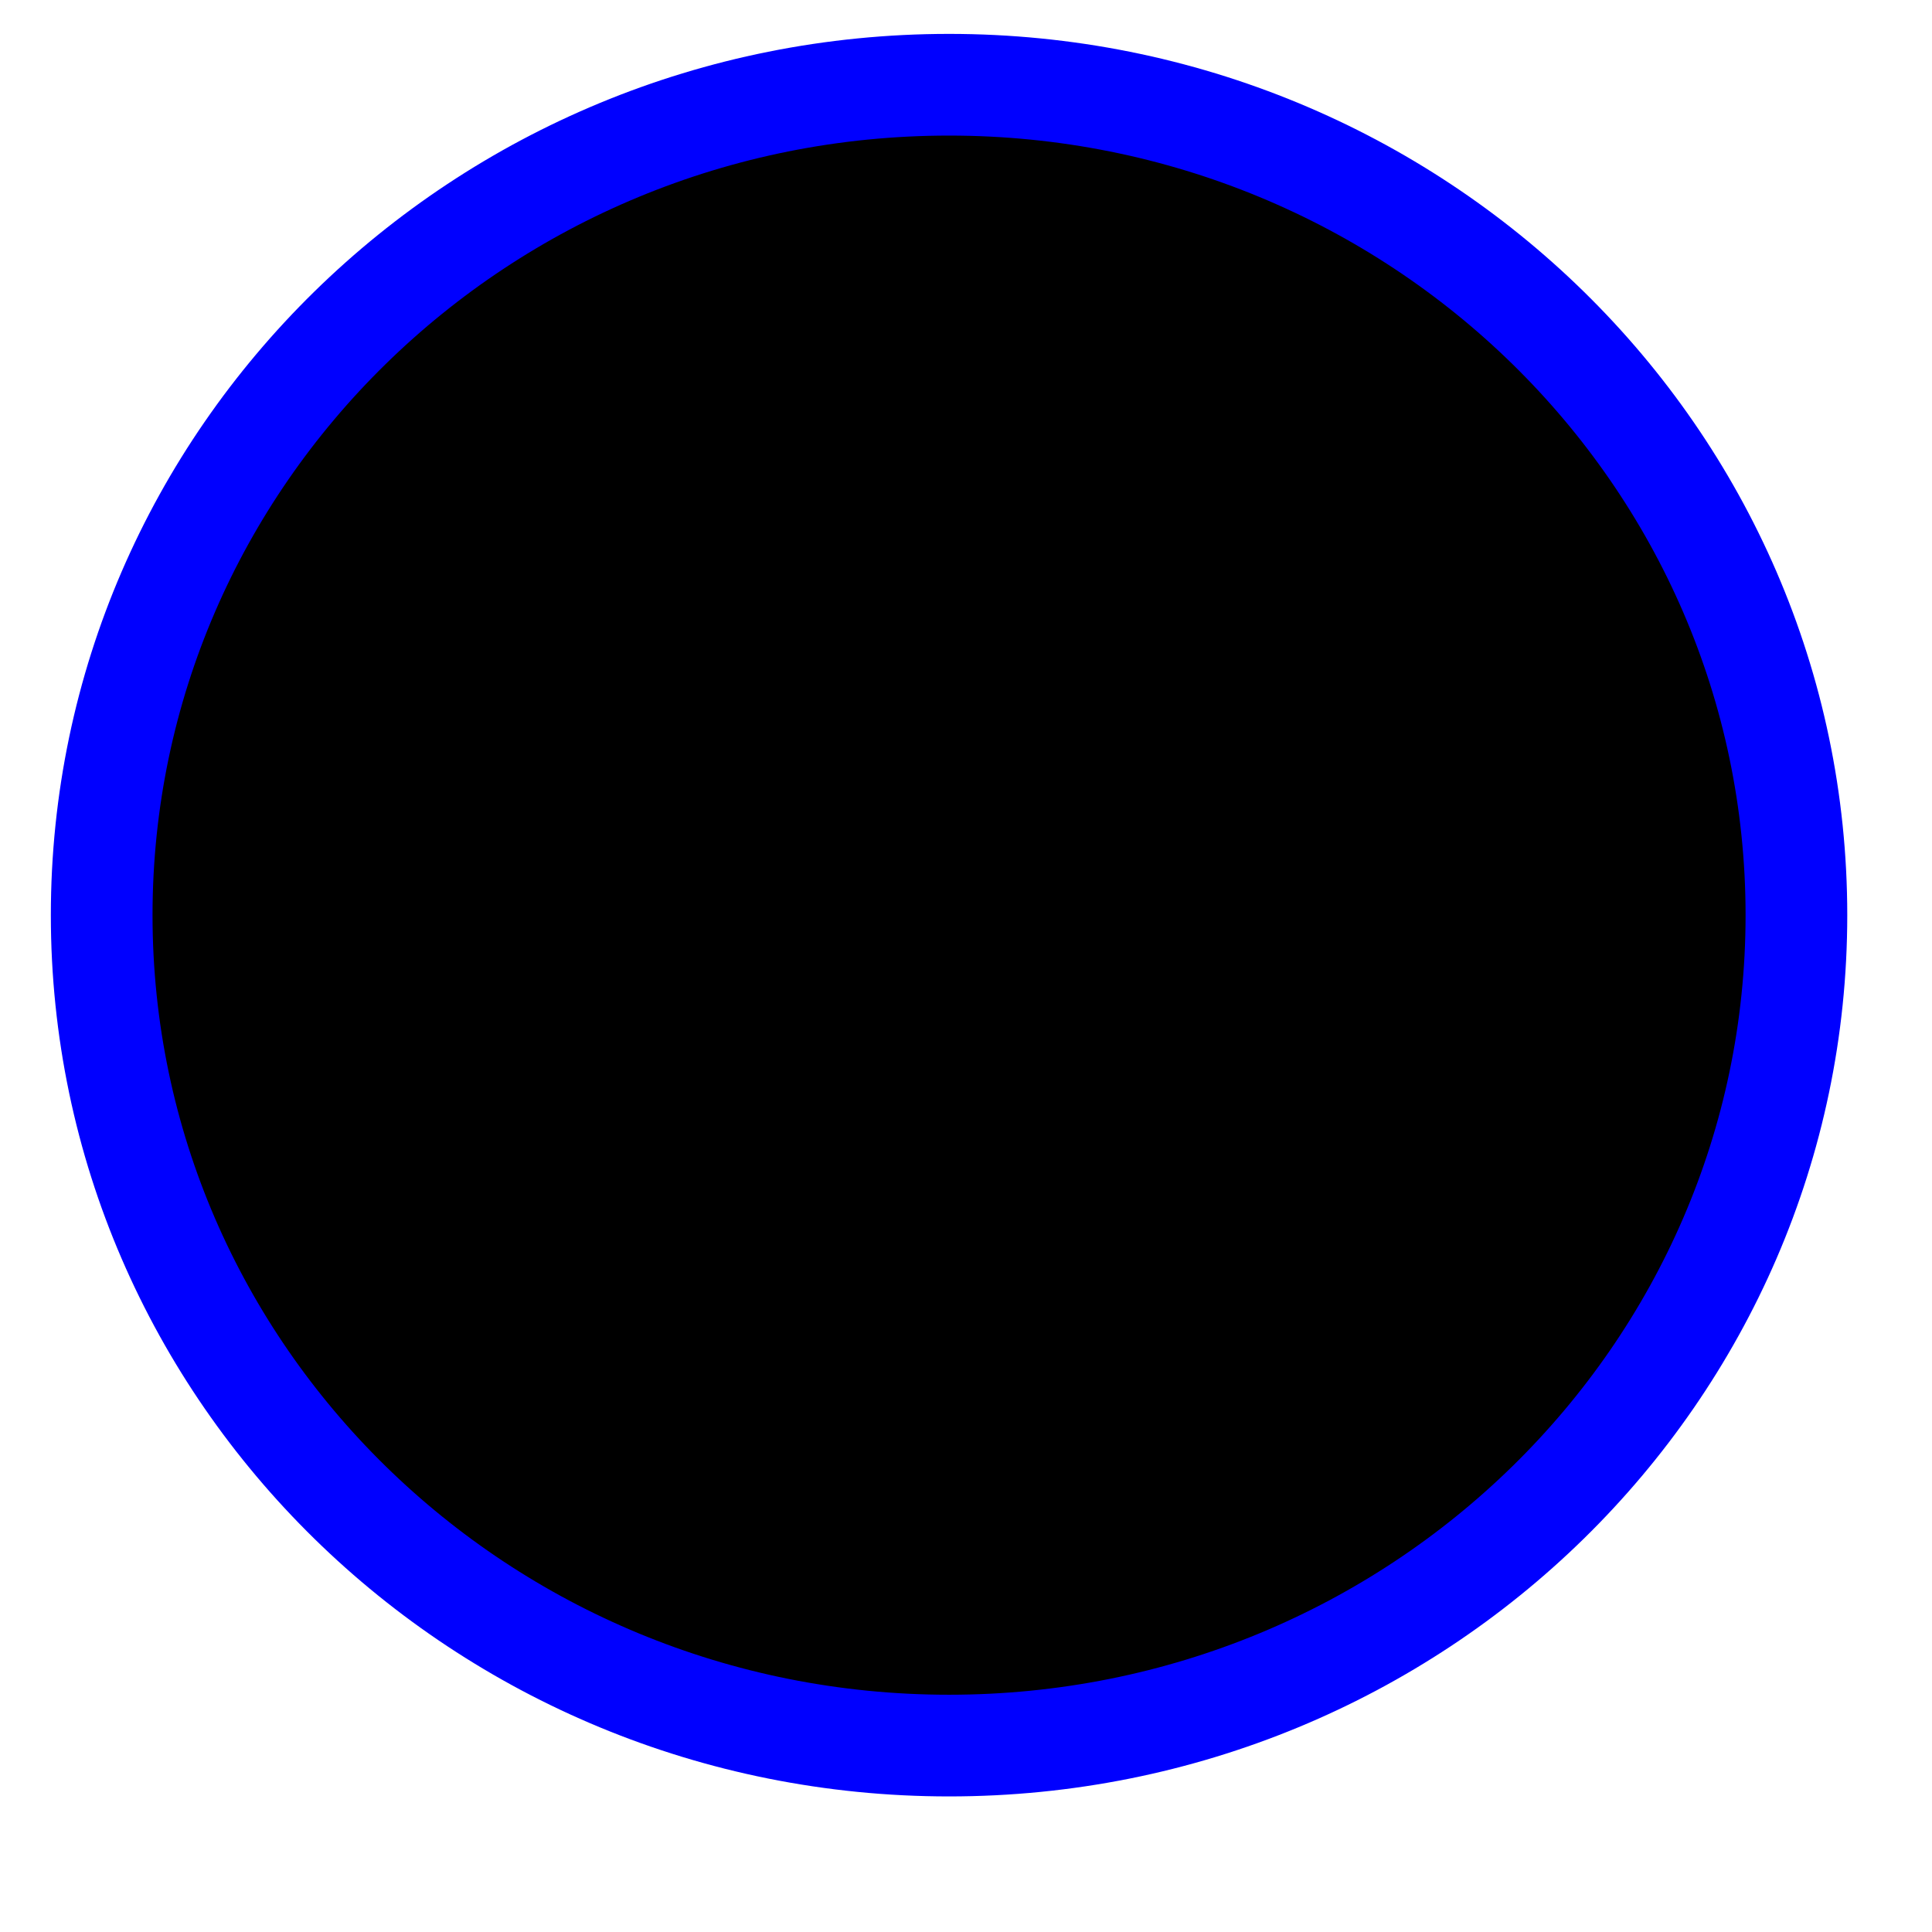
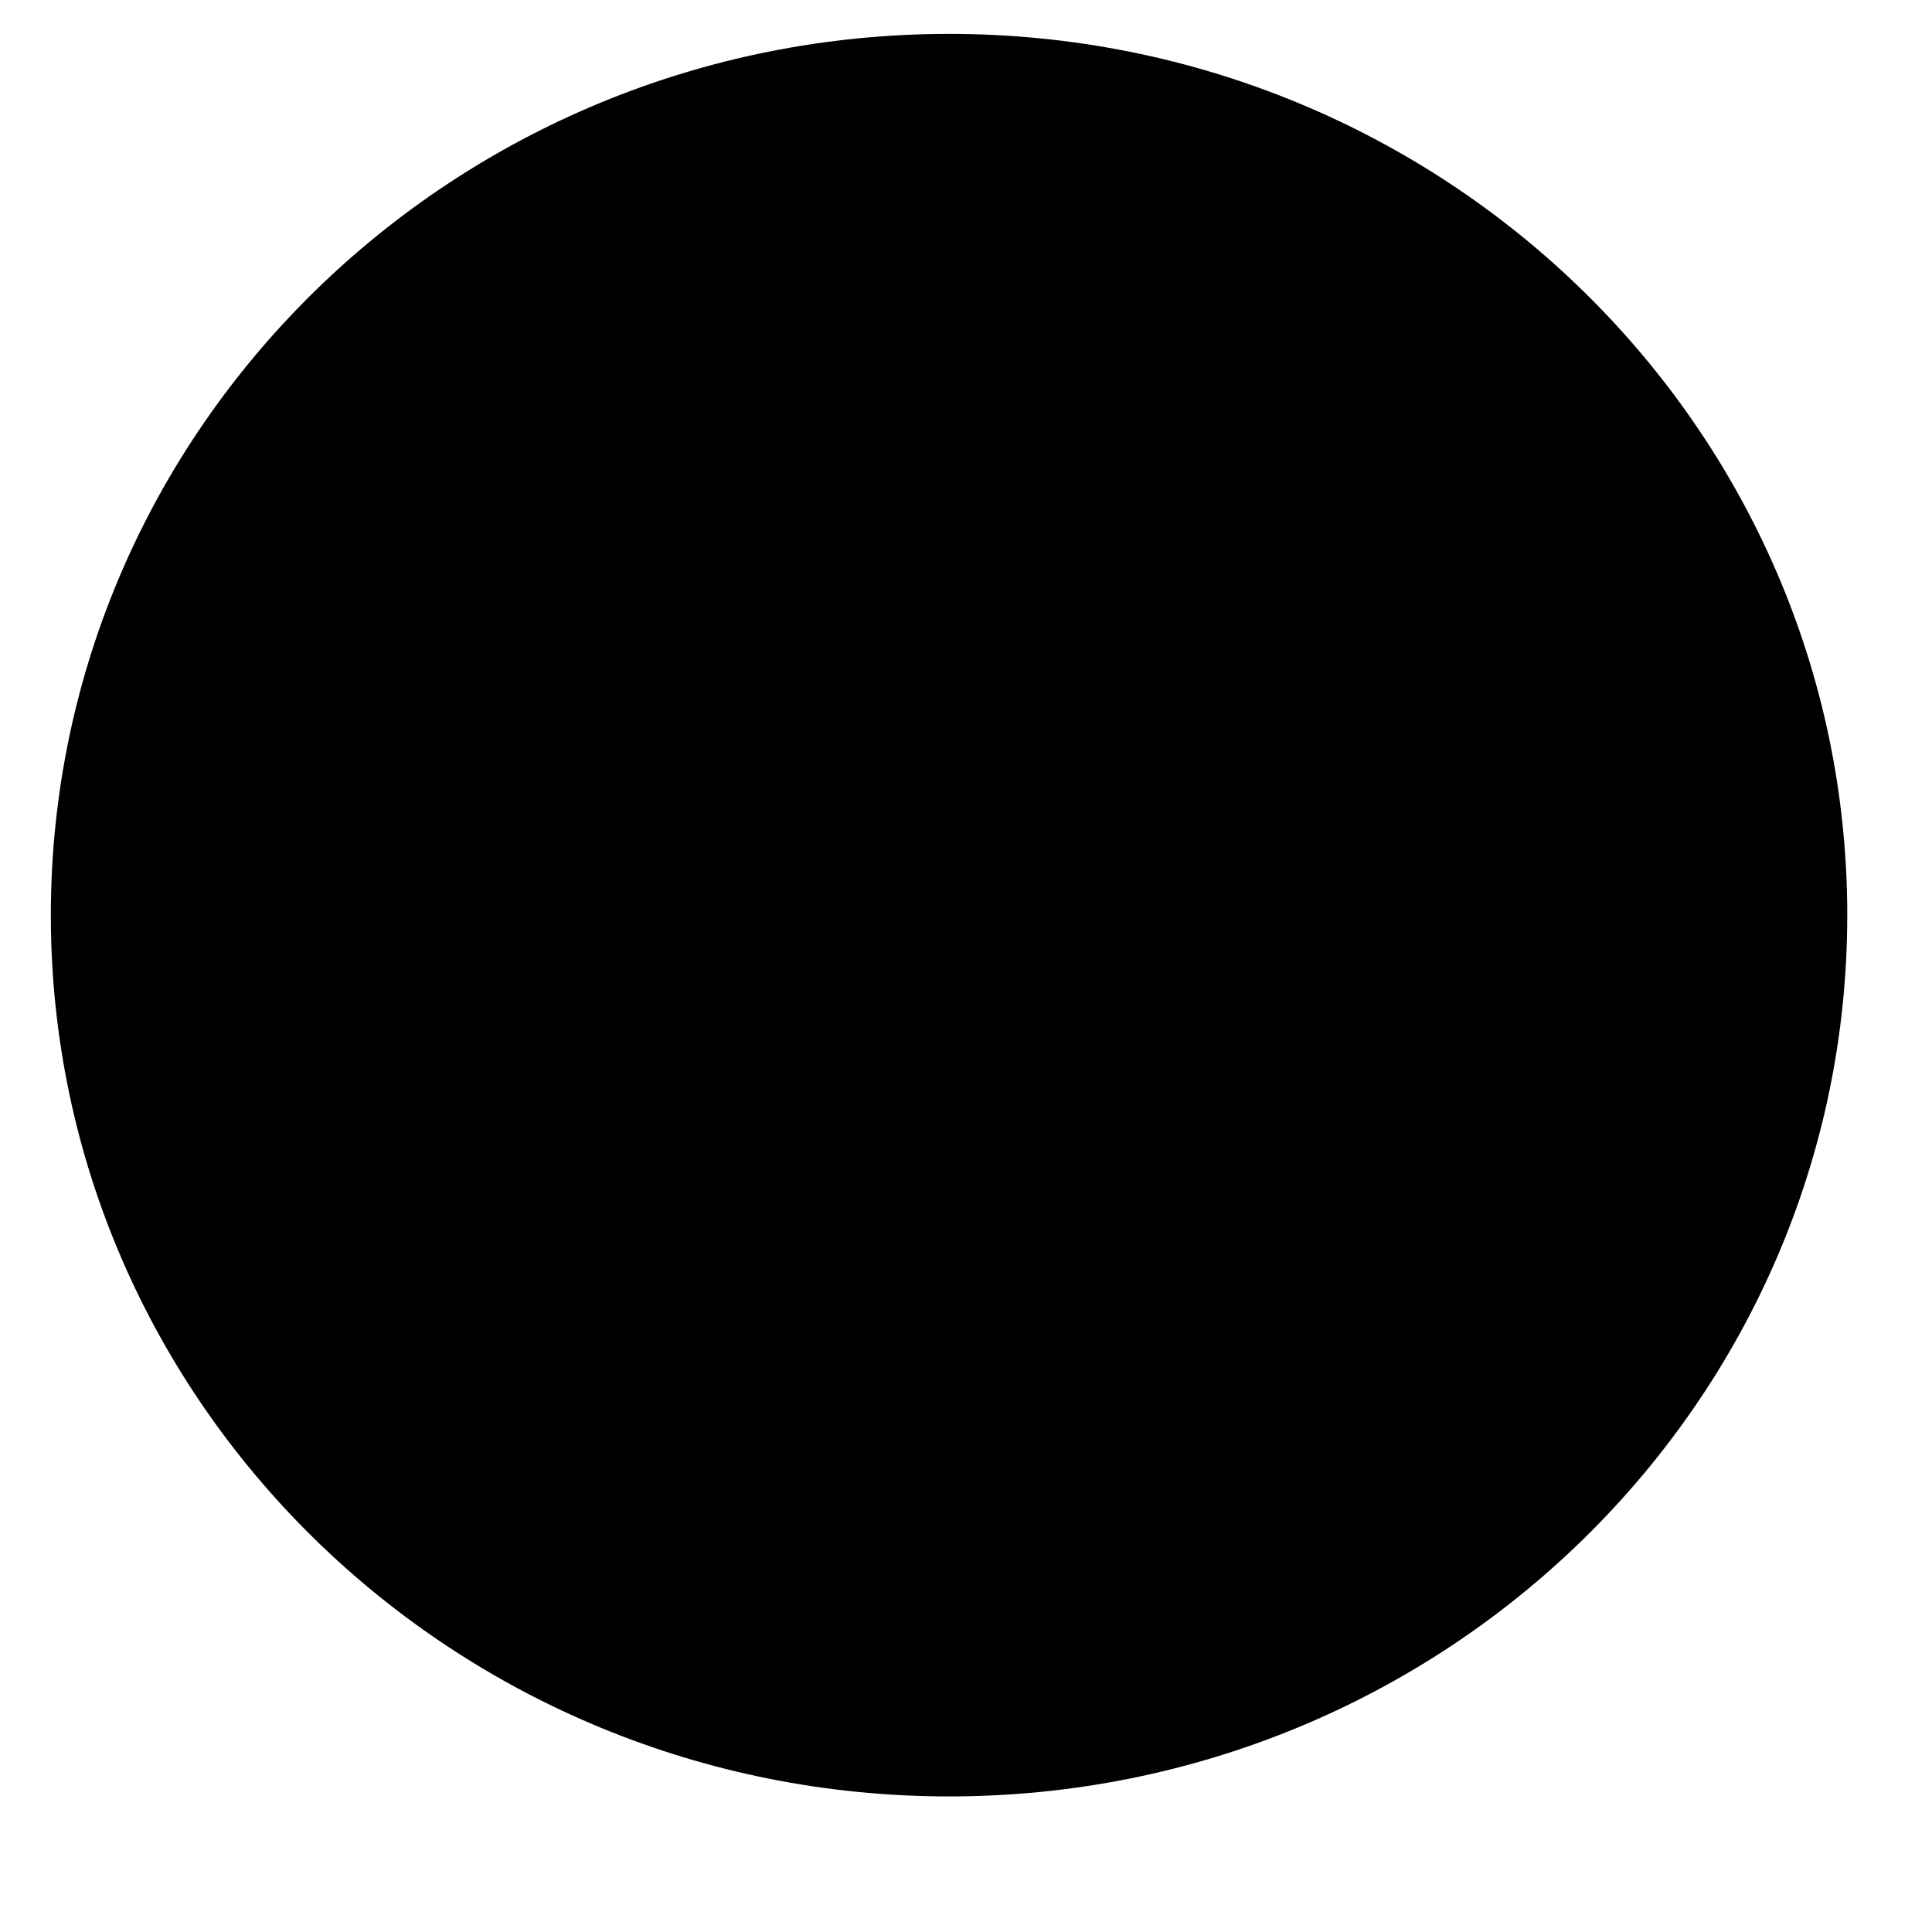
<svg xmlns="http://www.w3.org/2000/svg" width="114px" height="114px" viewBox="0 0 114 114" version="1.1">
  <g stroke="none" stroke-width="1" fill="none" fill-rule="evenodd">
    <g transform="translate(4, 5)">
      <g transform="translate(2, 0)">
        <g id="Oval">
          <circle class="circle-layer-1" fill="black" fill-opacity="1" cx="50" cy="50" r="50" />
          <circle class="circle-layer-2" stroke-width="6" cx="50" cy="50" r="50" />
        </g>
-         <ellipse class="ellipse-layer-1" id="Oval" stroke="blue" stroke-width="6" cx="50" cy="49" rx="50" ry="49" />
+         <ellipse class="ellipse-layer-1" id="Oval" stroke="#000000" stroke-width="6" cx="50" cy="49" rx="50" ry="49" />
      </g>
    </g>
  </g>
</svg>
